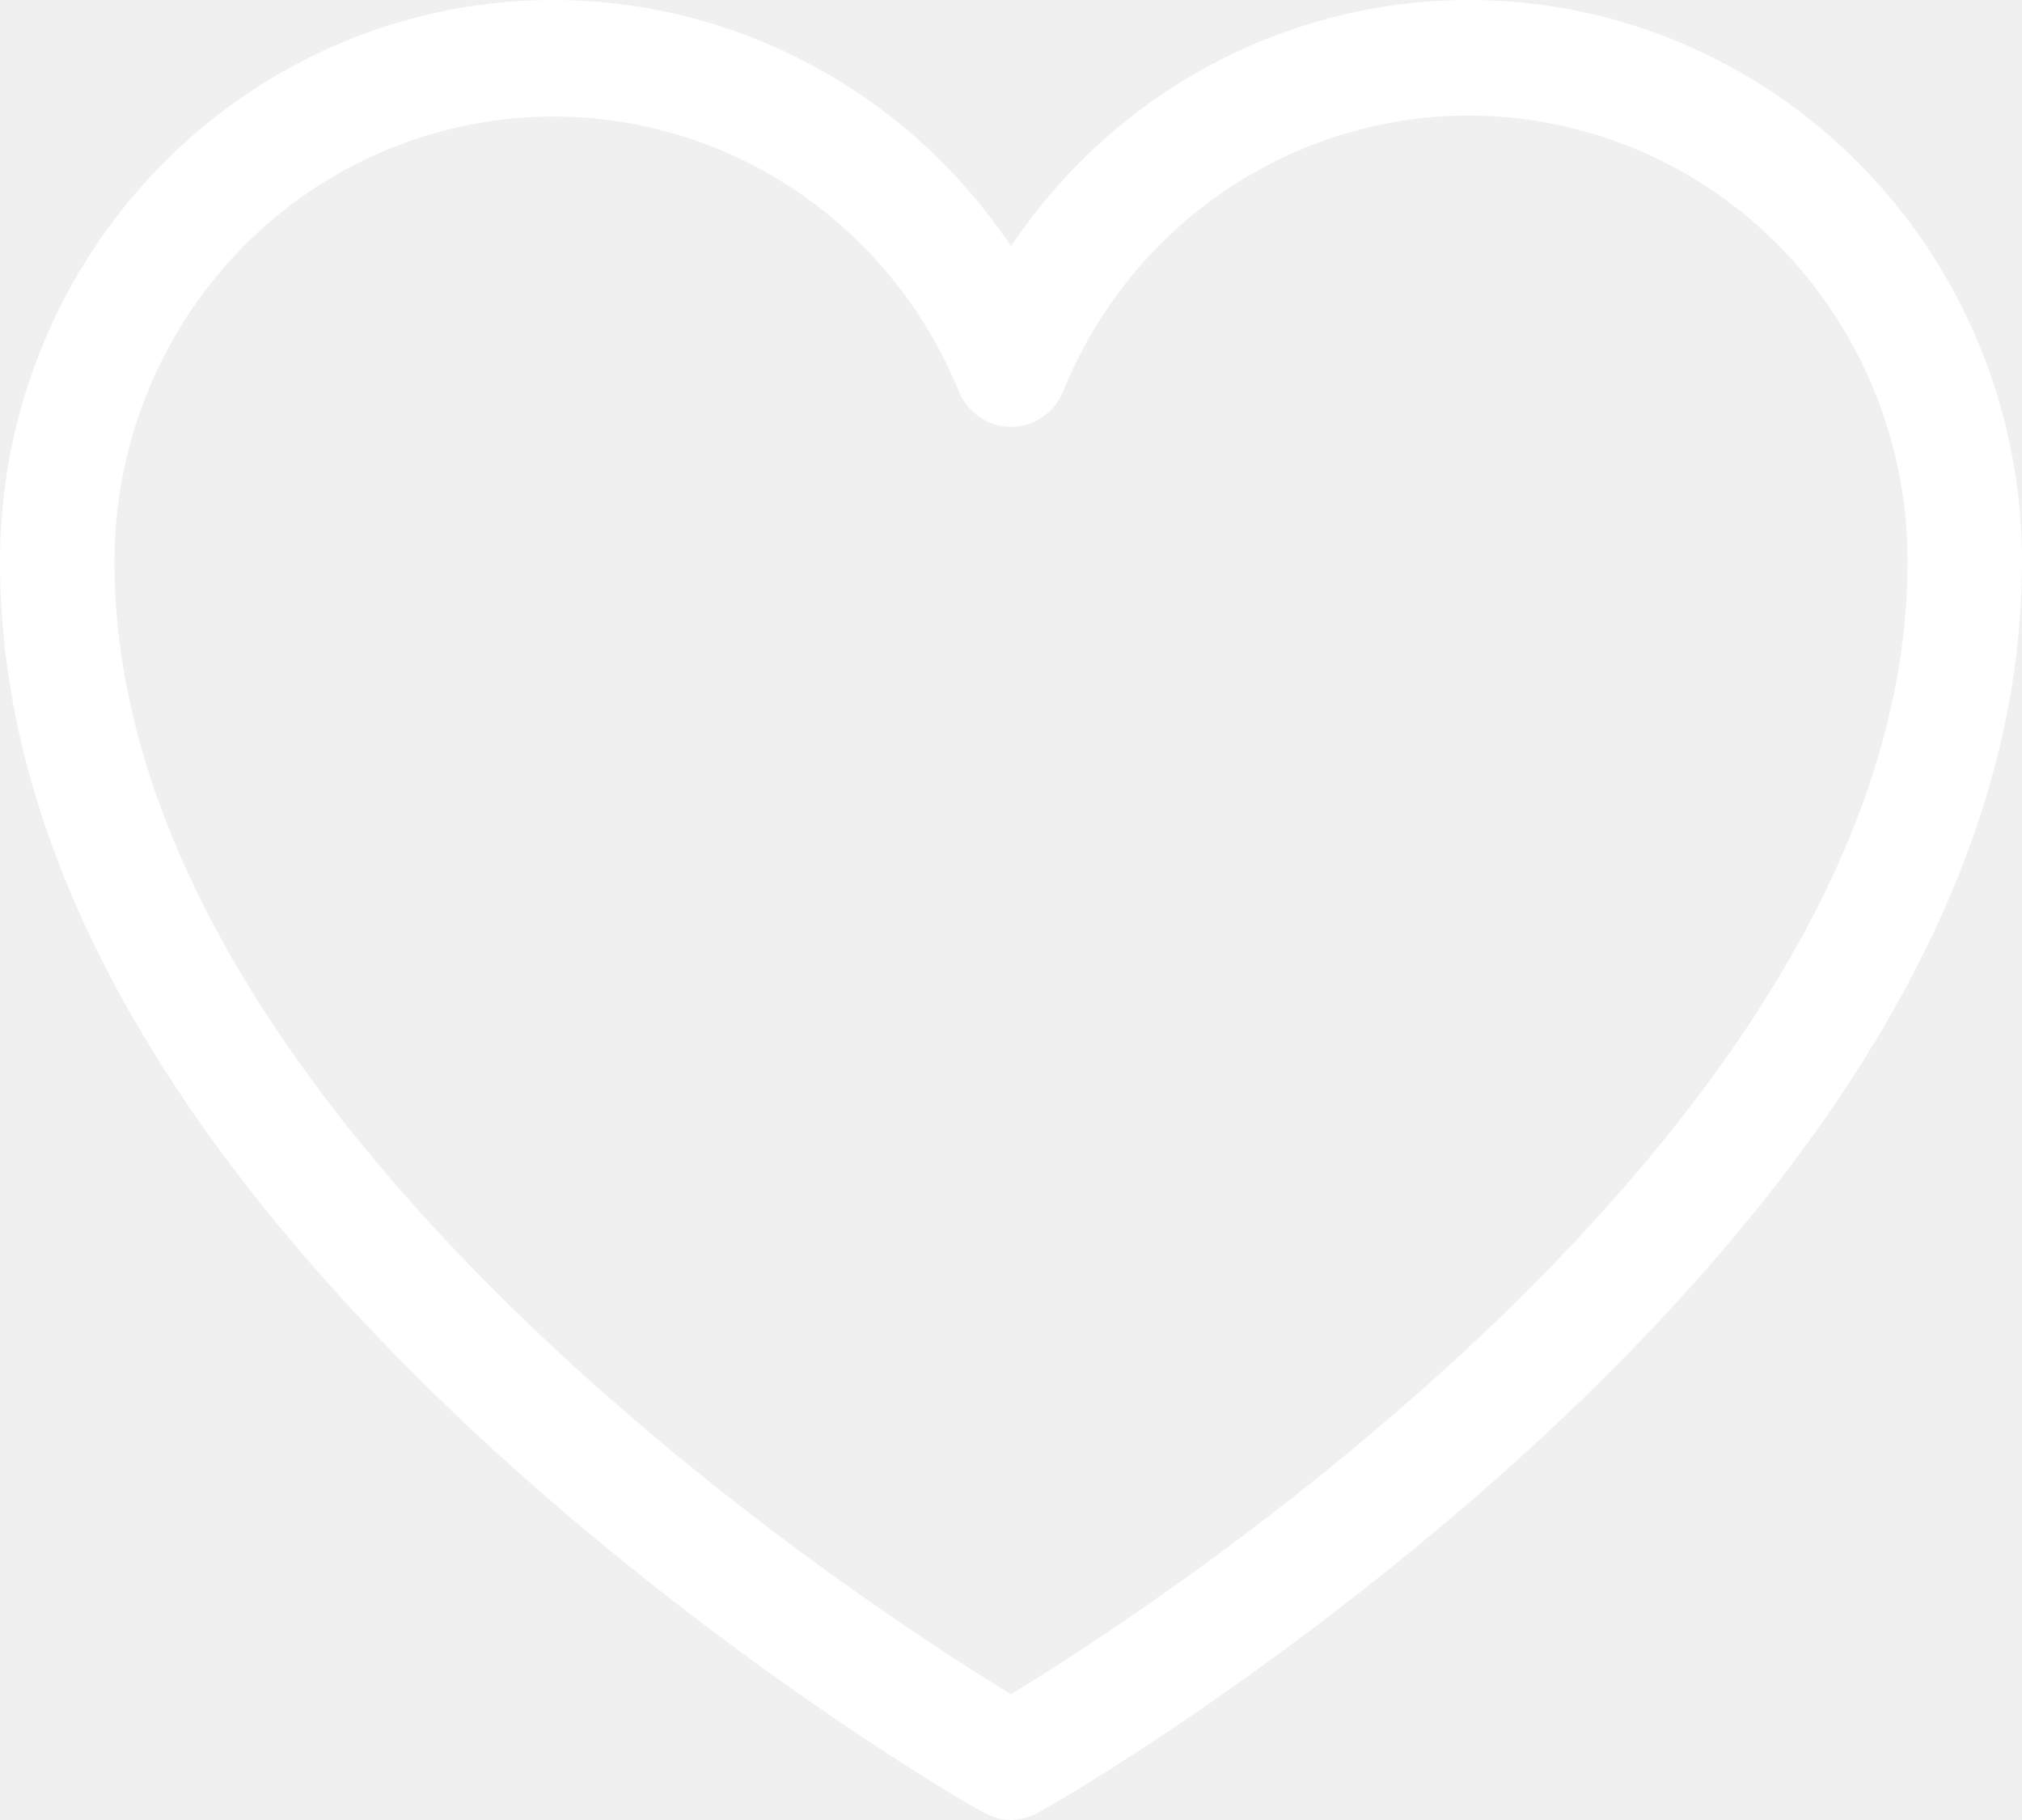
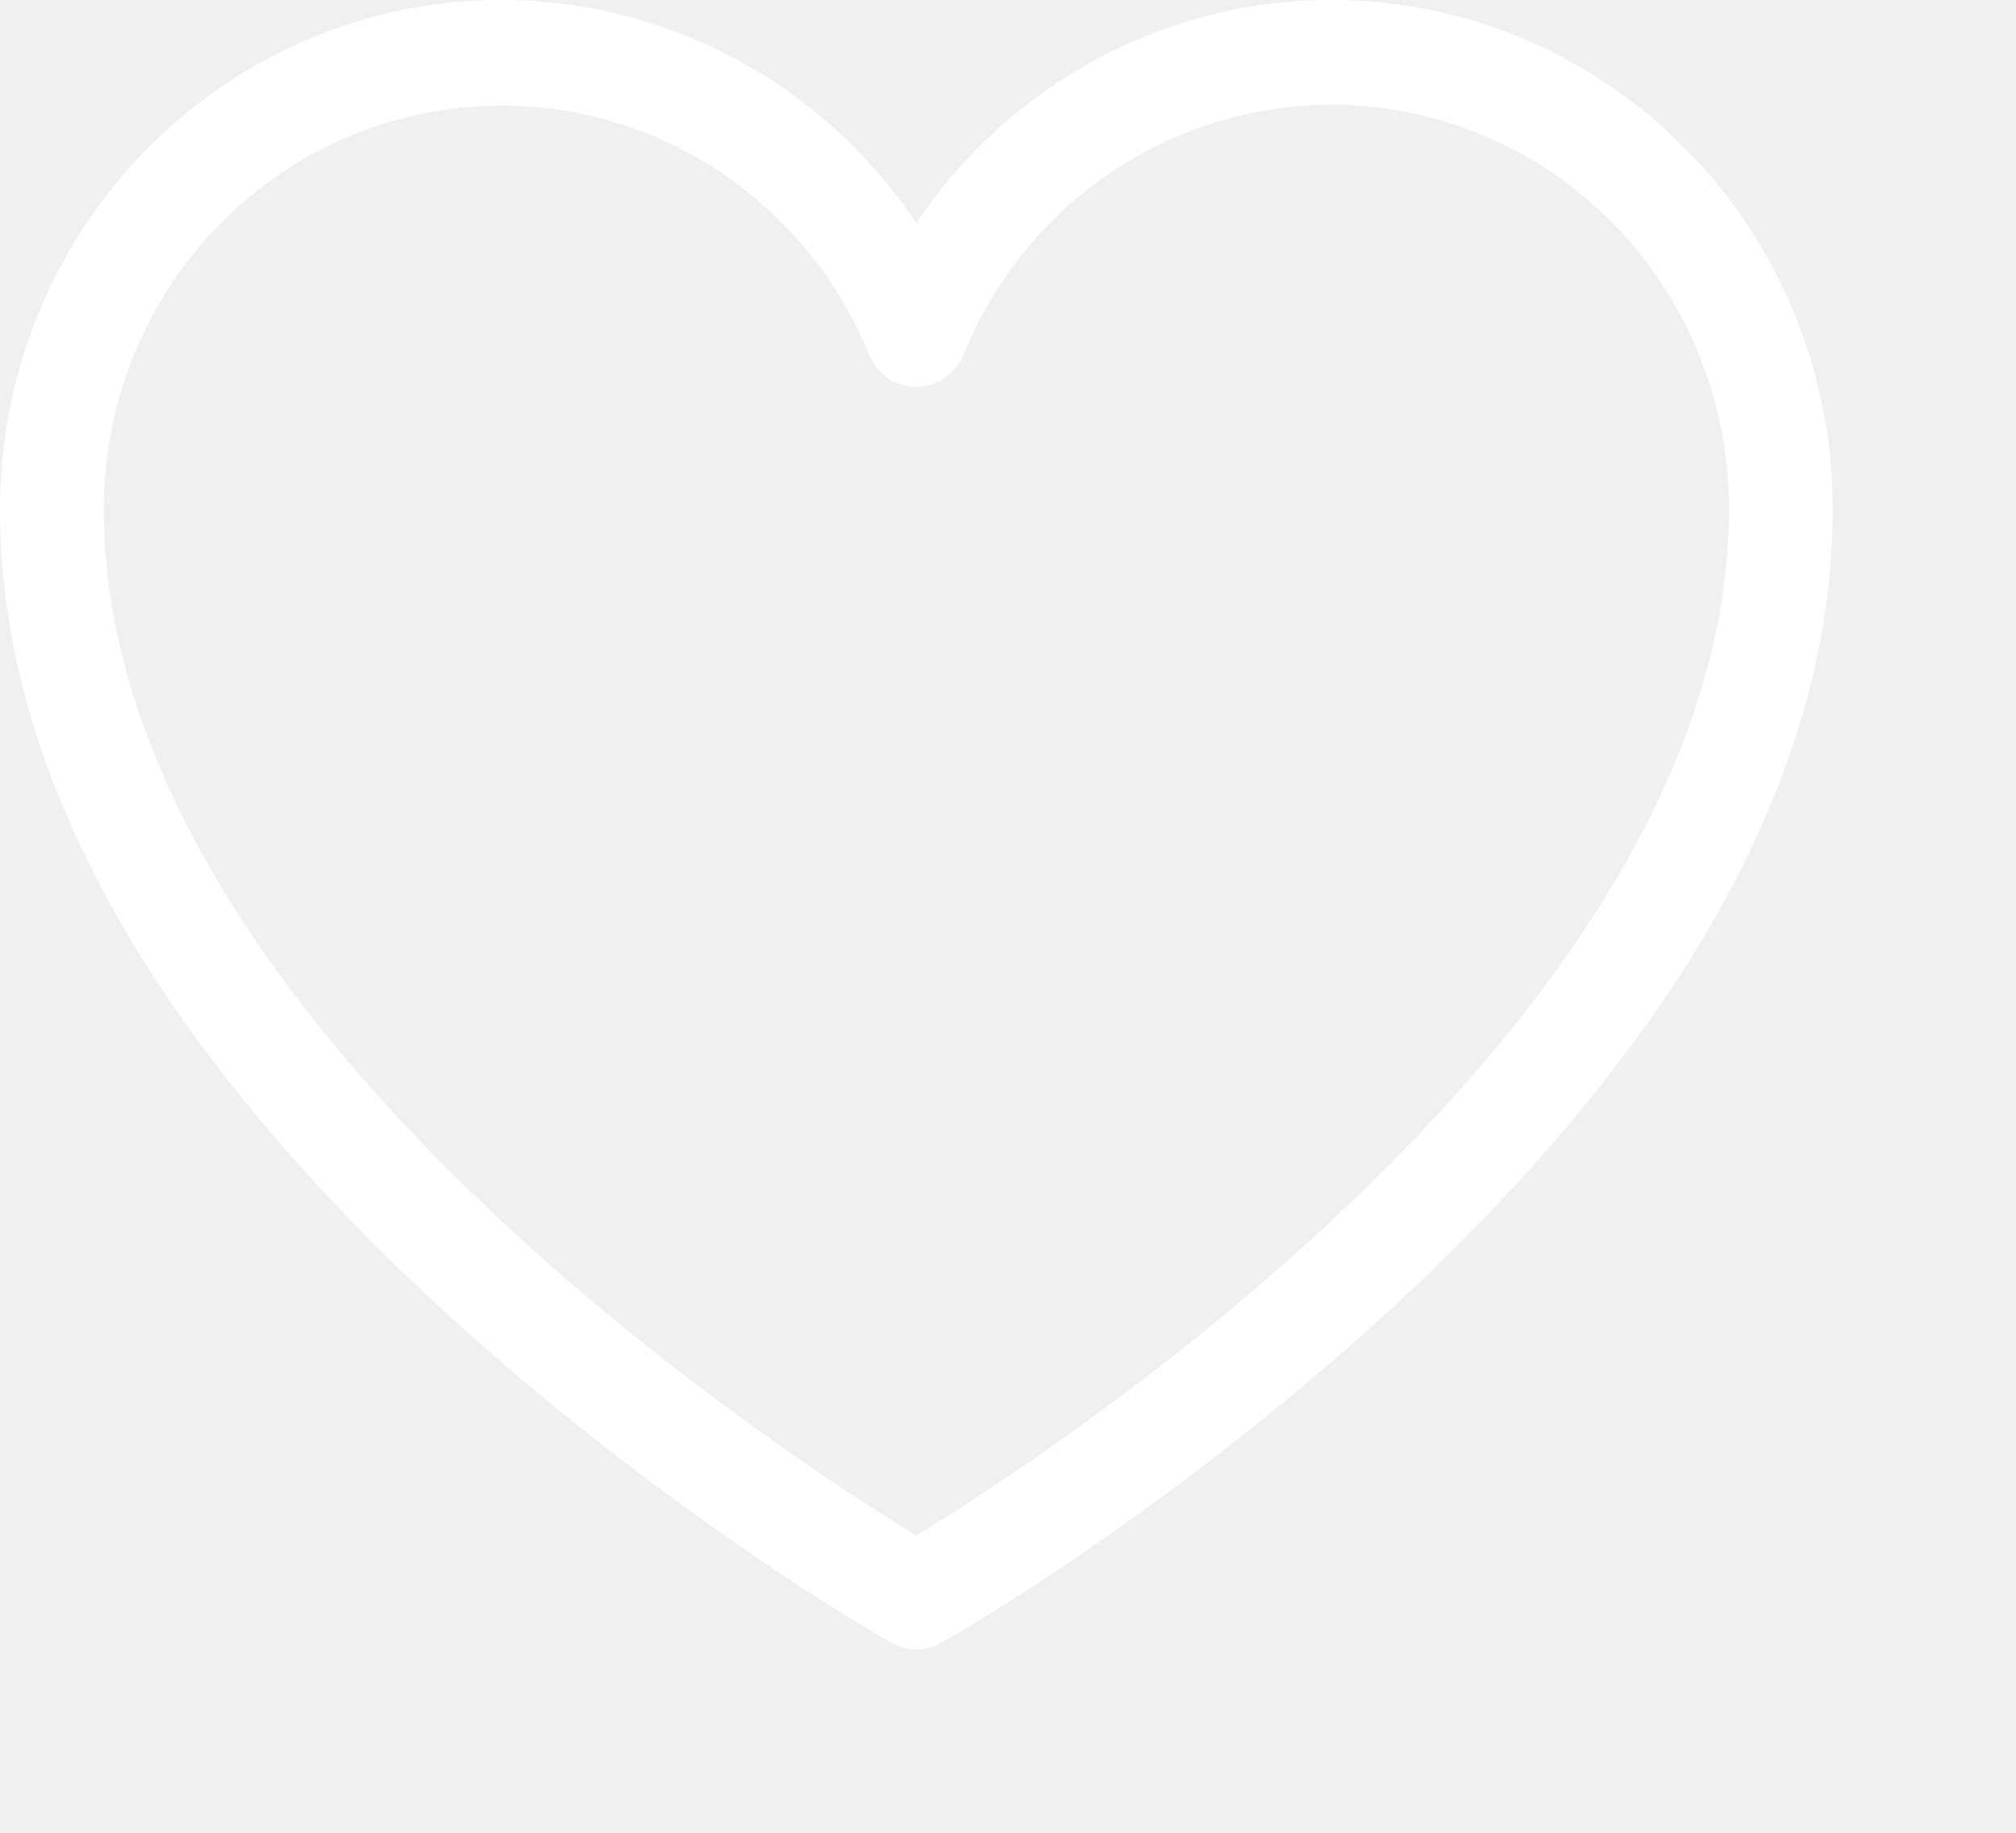
- <svg xmlns="http://www.w3.org/2000/svg" width="20" height="18" viewBox="0 0 20 18" fill="none">
+ <svg xmlns="http://www.w3.org/2000/svg" width="22" height="20" viewBox="0 0 22 20" fill="none">
  <path d="M10 18C9.904 17.998 9.81 17.972 9.726 17.923C9.623 17.876 7.283 16.526 4.906 14.363C1.651 11.386 1.46172e-06 8.428 1.46172e-06 5.556C-0.001 4.368 0.374 3.211 1.069 2.255C1.765 1.299 2.744 0.595 3.863 0.245C4.982 -0.104 6.183 -0.08 7.287 0.315C8.392 0.709 9.343 1.452 10 2.435C10.657 1.452 11.608 0.709 12.713 0.315C13.817 -0.08 15.018 -0.104 16.137 0.245C17.256 0.595 18.235 1.299 18.931 2.255C19.626 3.211 20.001 4.368 20 5.556C20 8.428 18.349 11.386 15.094 14.363C12.717 16.526 10.377 17.876 10.274 17.923C10.19 17.972 10.096 17.998 10 18ZM5.472 1.153C4.321 1.153 3.217 1.617 2.403 2.442C1.589 3.268 1.132 4.388 1.132 5.556C1.132 11.041 8.472 15.827 10 16.756C11.528 15.827 18.868 11.041 18.868 5.556C18.87 4.536 18.523 3.548 17.887 2.758C17.251 1.969 16.365 1.429 15.379 1.229C14.394 1.029 13.371 1.182 12.485 1.662C11.598 2.142 10.903 2.92 10.519 3.862C10.478 3.968 10.407 4.059 10.314 4.123C10.222 4.188 10.112 4.222 10 4.222C9.888 4.222 9.778 4.188 9.686 4.123C9.593 4.059 9.522 3.968 9.481 3.862C9.151 3.059 8.594 2.373 7.881 1.891C7.167 1.409 6.329 1.152 5.472 1.153Z" fill="white" />
</svg>
